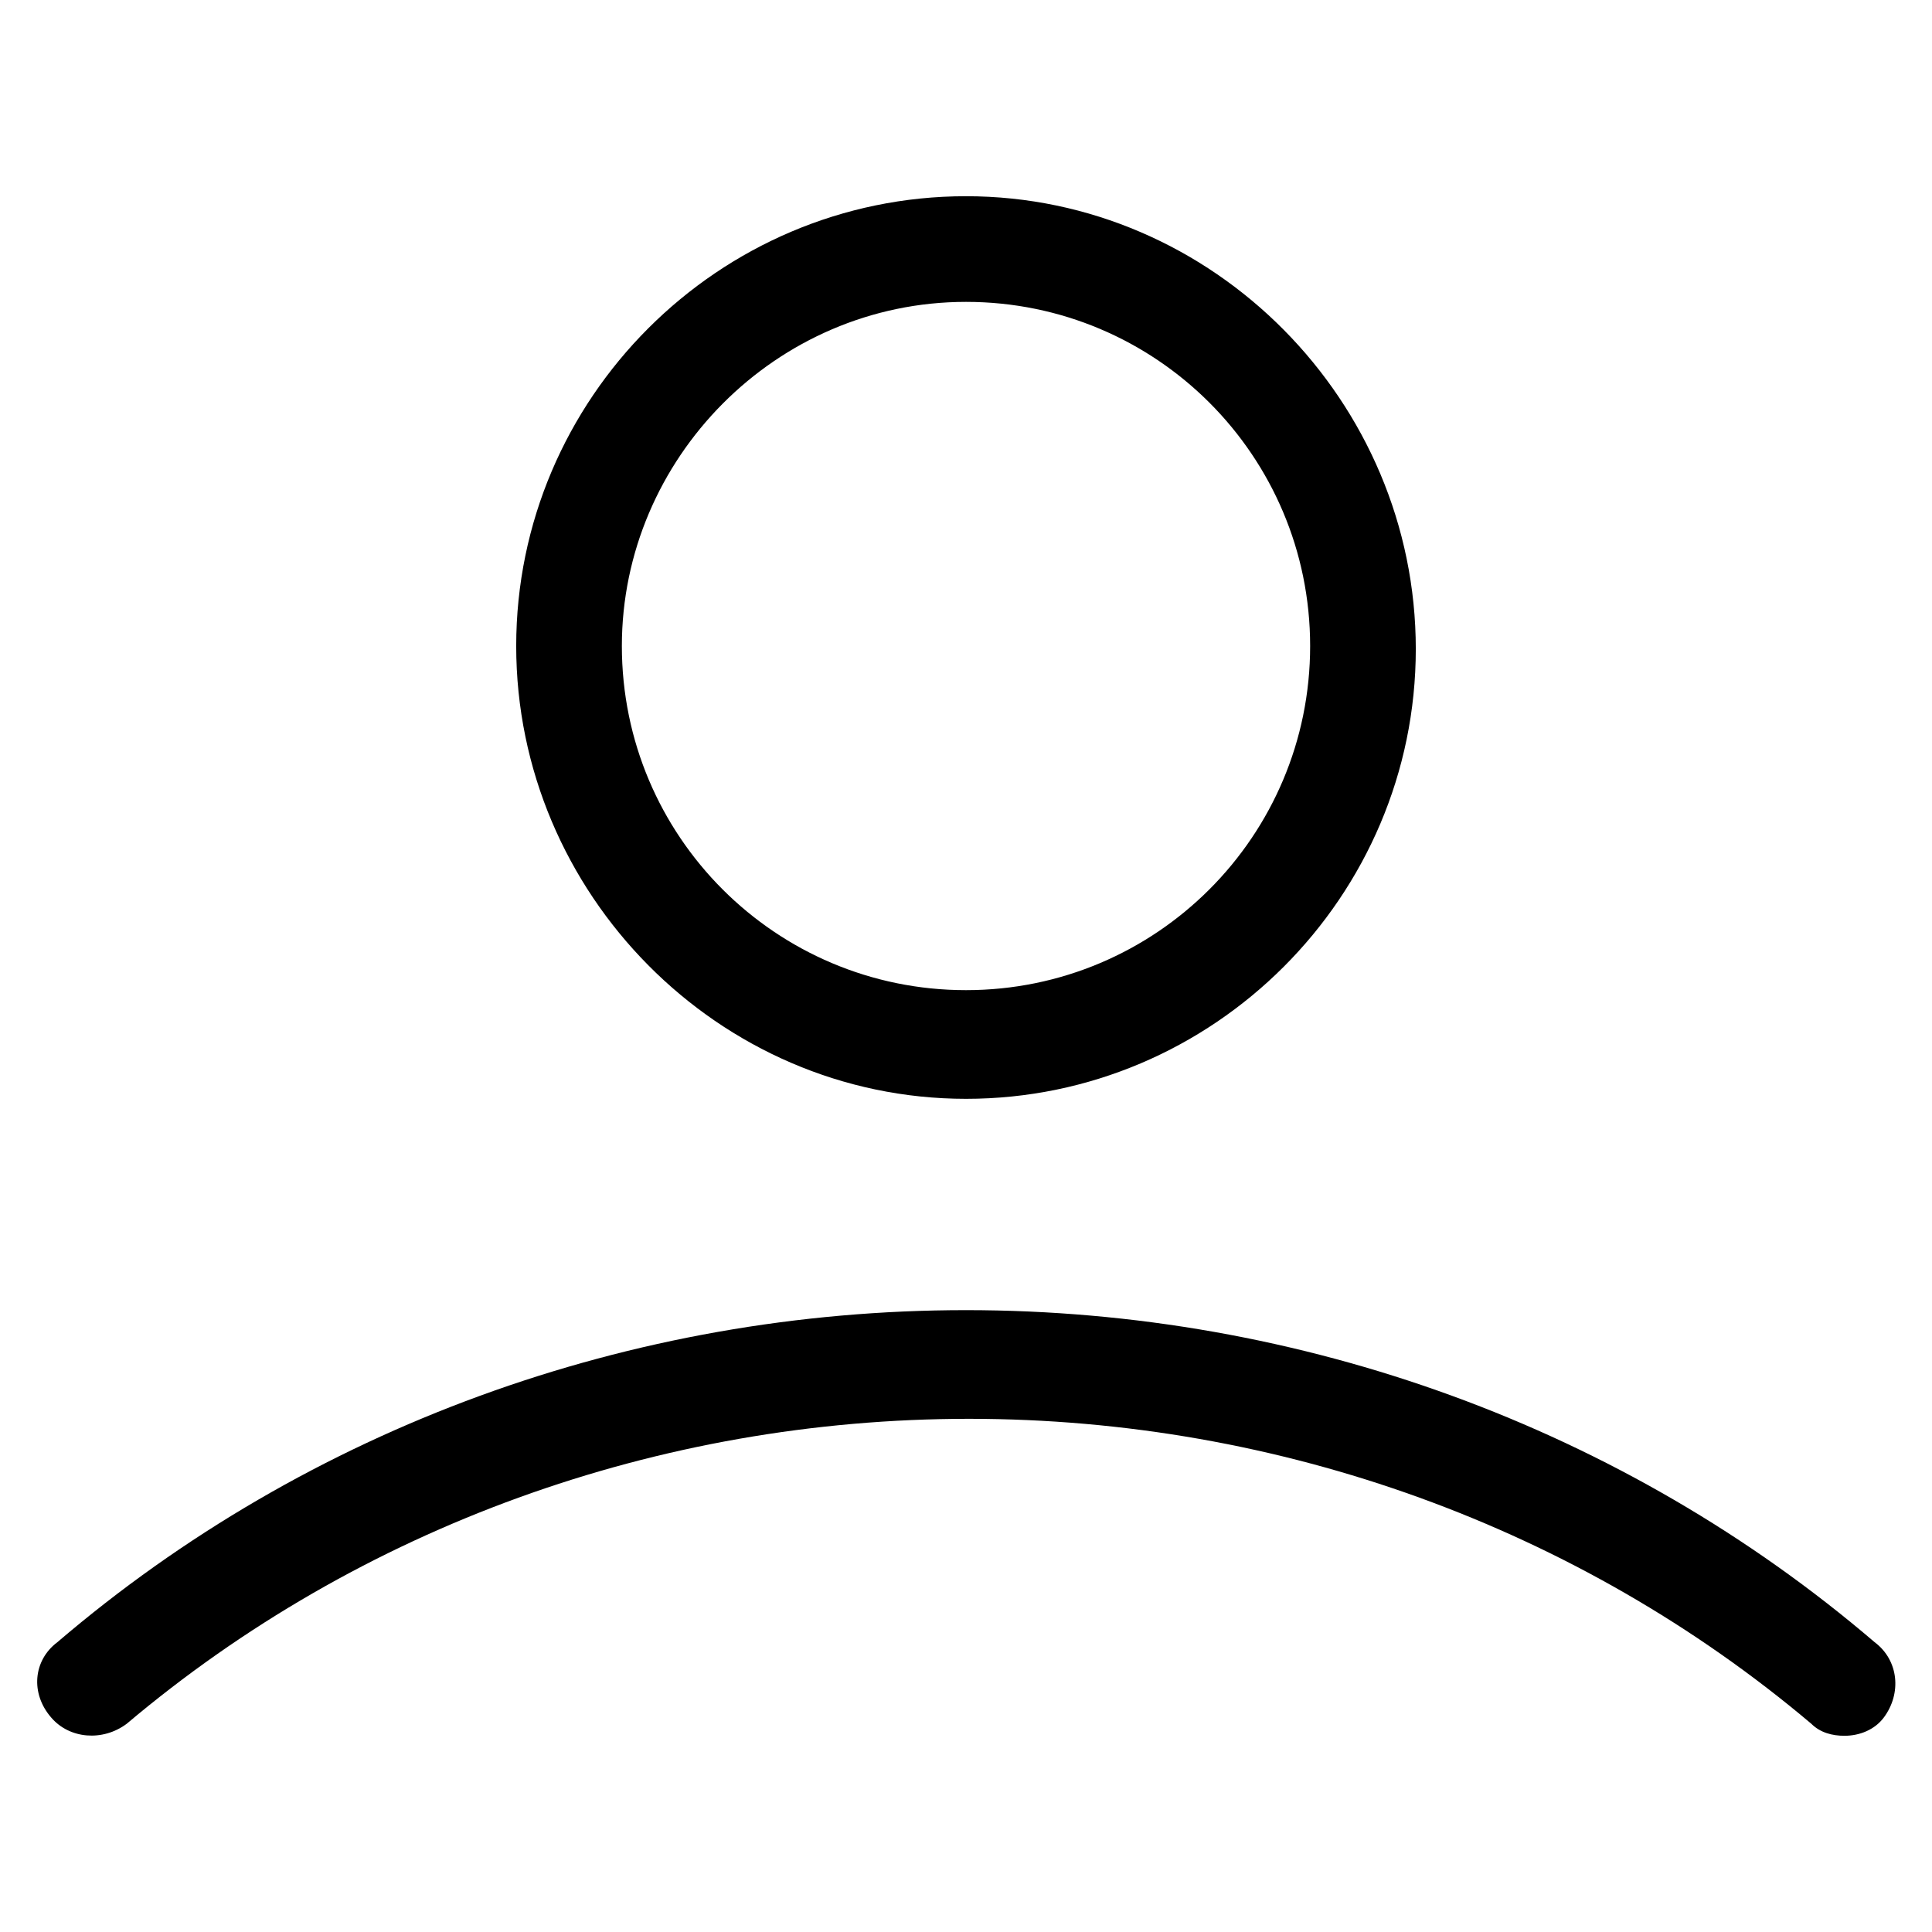
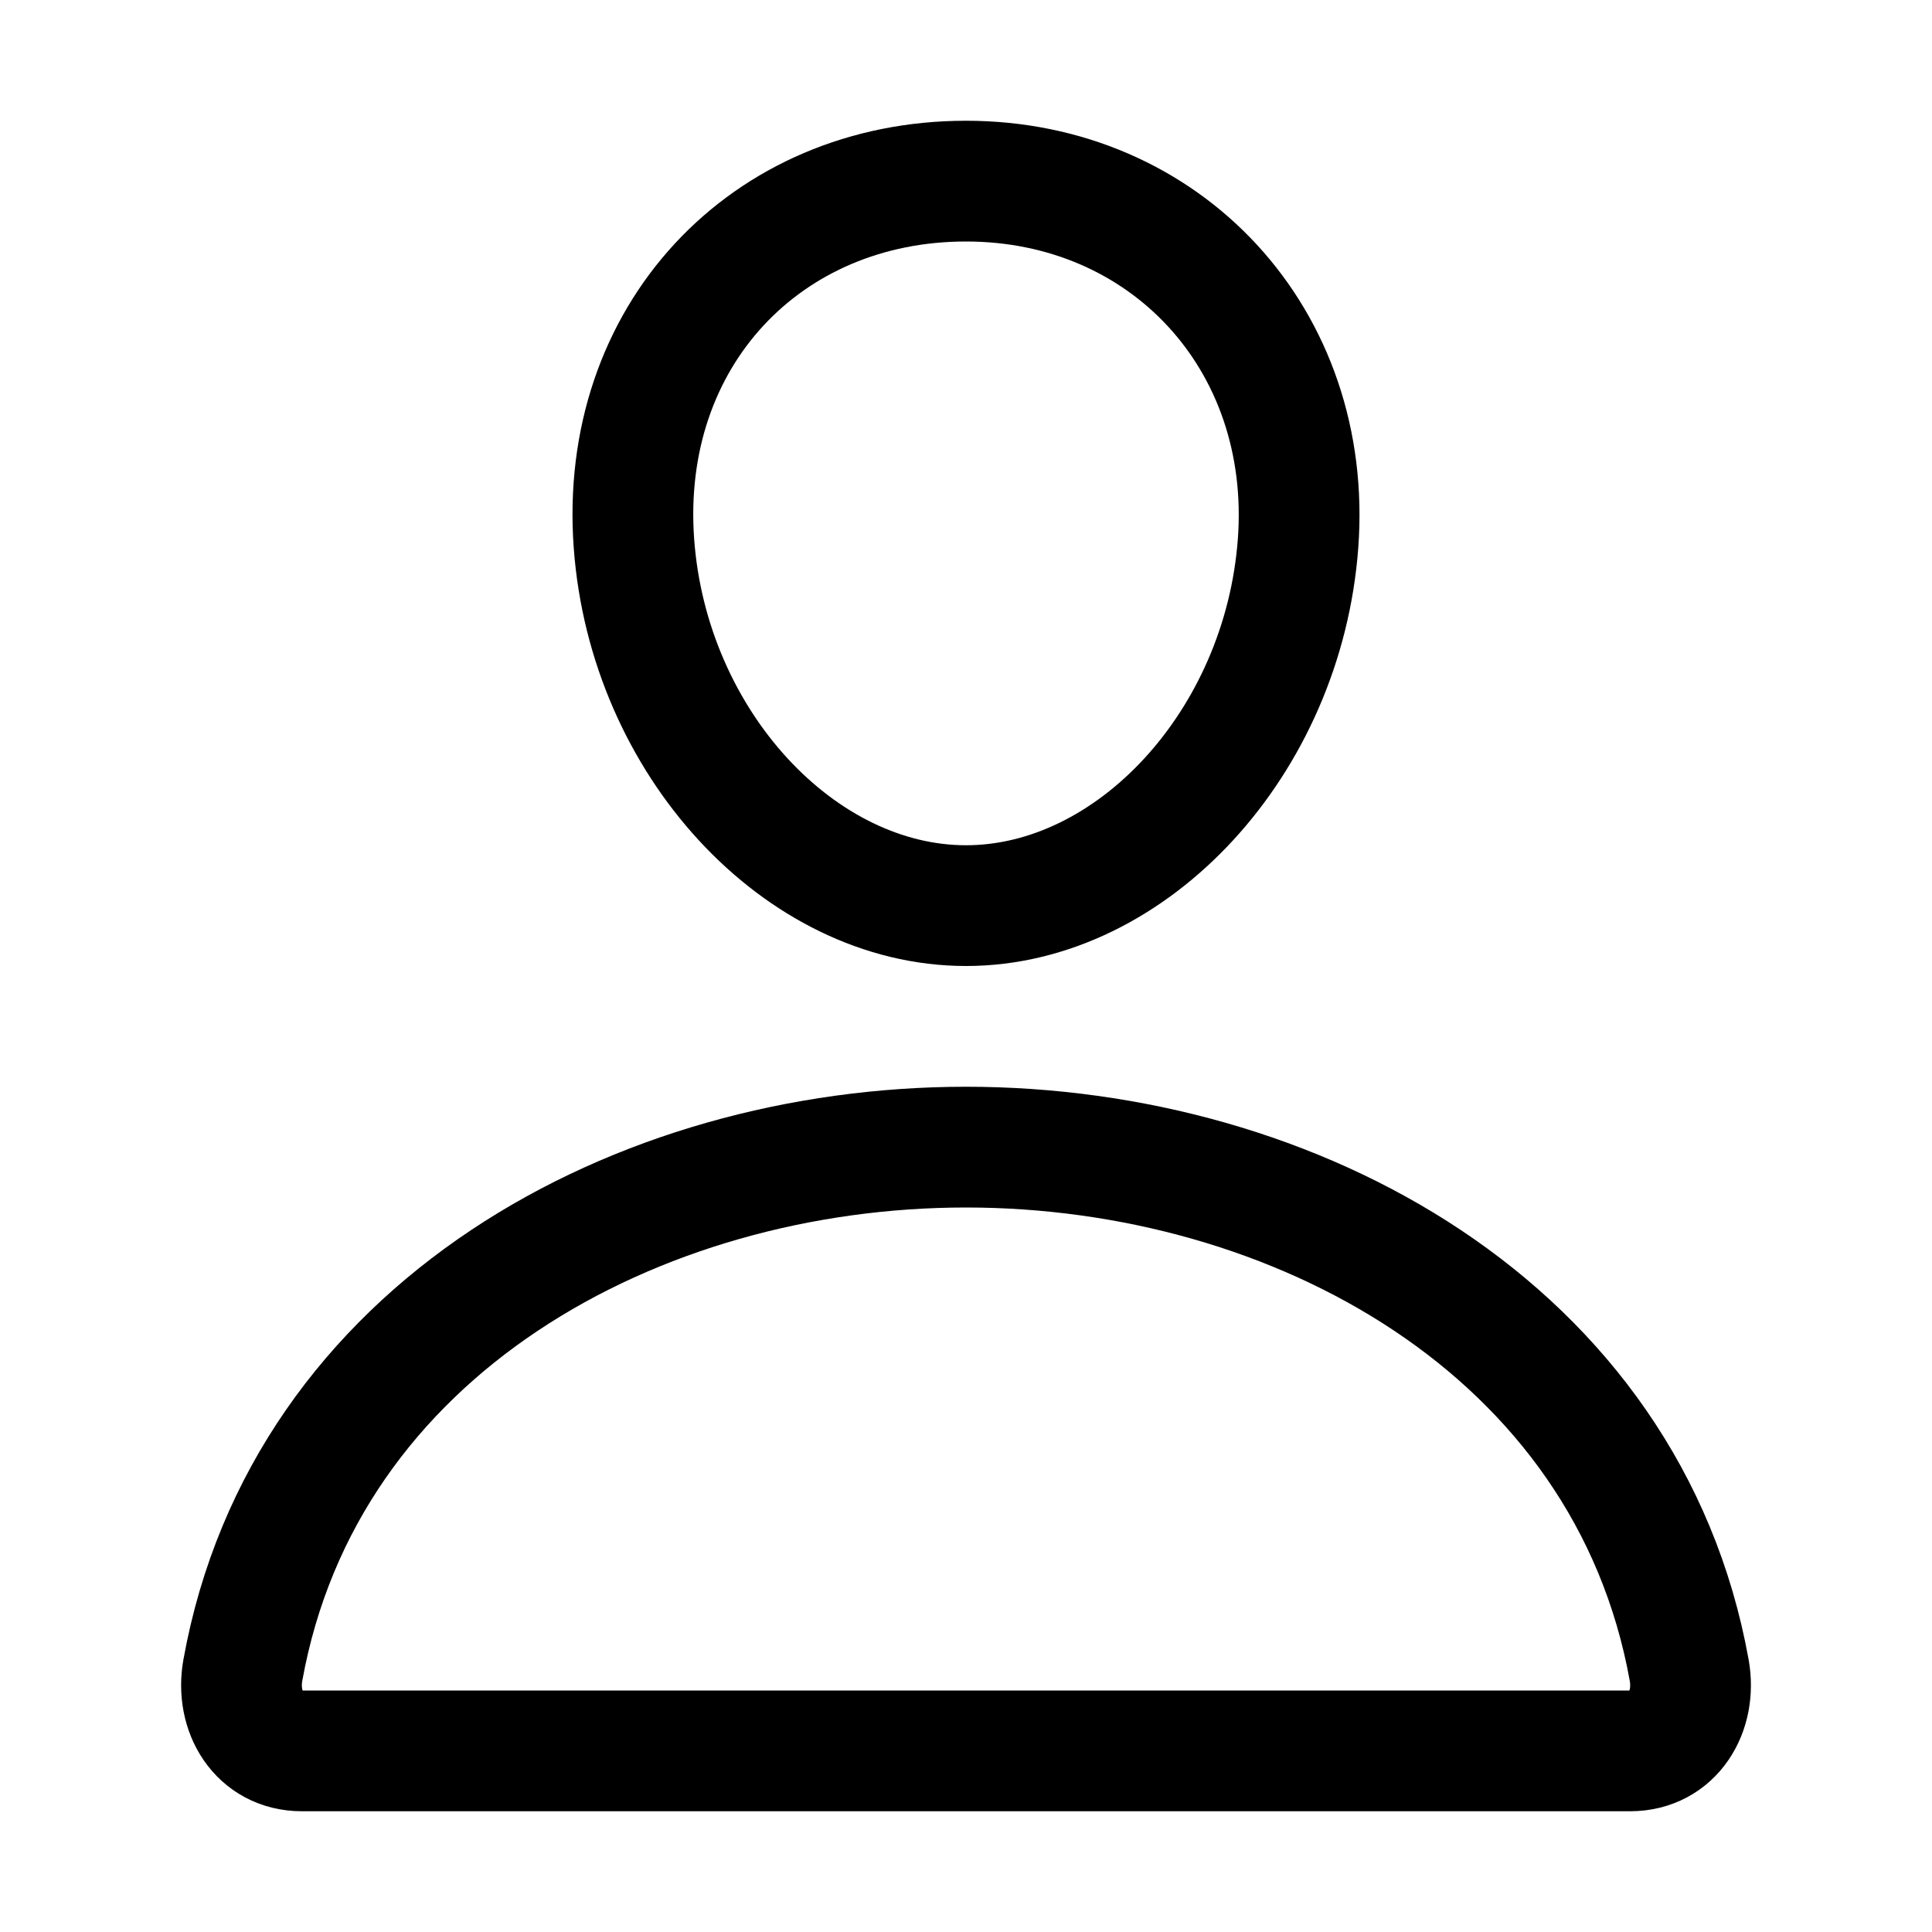
- <svg xmlns="http://www.w3.org/2000/svg" fill="#000000" width="52" height="52" version="1.1" id="lni_lni-user" x="0px" y="0px" viewBox="0 0 64 64" style="enable-background:new 0 0 64 64;" xml:space="preserve">
-   <g>
-     <path d="M32,36.4c8.2,0,14.9-6.7,14.9-14.9S40.2,6.5,32,6.5s-14.9,6.7-14.9,14.9S23.8,36.4,32,36.4z M32,10   c6.3,0,11.4,5.1,11.4,11.4c0,6.3-5.1,11.4-11.4,11.4c-6.3,0-11.4-5.1-11.4-11.4C20.6,15.2,25.7,10,32,10z" />
-     <path d="M62.1,54.4c-8.3-7.1-19-11-30.1-11s-21.8,3.9-30.1,11C1.1,55,1,56.1,1.7,56.9c0.6,0.7,1.7,0.8,2.5,0.2   c7.7-6.5,17.6-10.1,27.9-10.1s20.2,3.6,27.9,10.1c0.3,0.3,0.7,0.4,1.1,0.4c0.5,0,1-0.2,1.3-0.6C63,56.1,62.9,55,62.1,54.4z" />
-   </g>
+ <svg xmlns="http://www.w3.org/2000/svg" class="ionicon" viewBox="0 0 512 512">
+   <path d="M344 144c-3.92 52.87-44 96-88 96s-84.15-43.12-88-96c-4-55 35-96 88-96s92 42 88 96z" fill="none" stroke="currentColor" stroke-linecap="round" stroke-linejoin="round" stroke-width="32" />
+   <path d="M256 304c-87 0-175.3 48-191.64 138.6C62.39 453.52 68.57 464 80 464h352c11.44 0 17.62-10.48 15.65-21.4C431.3 352 343 304 256 304z" fill="none" stroke="currentColor" stroke-miterlimit="10" stroke-width="32" />
</svg>
